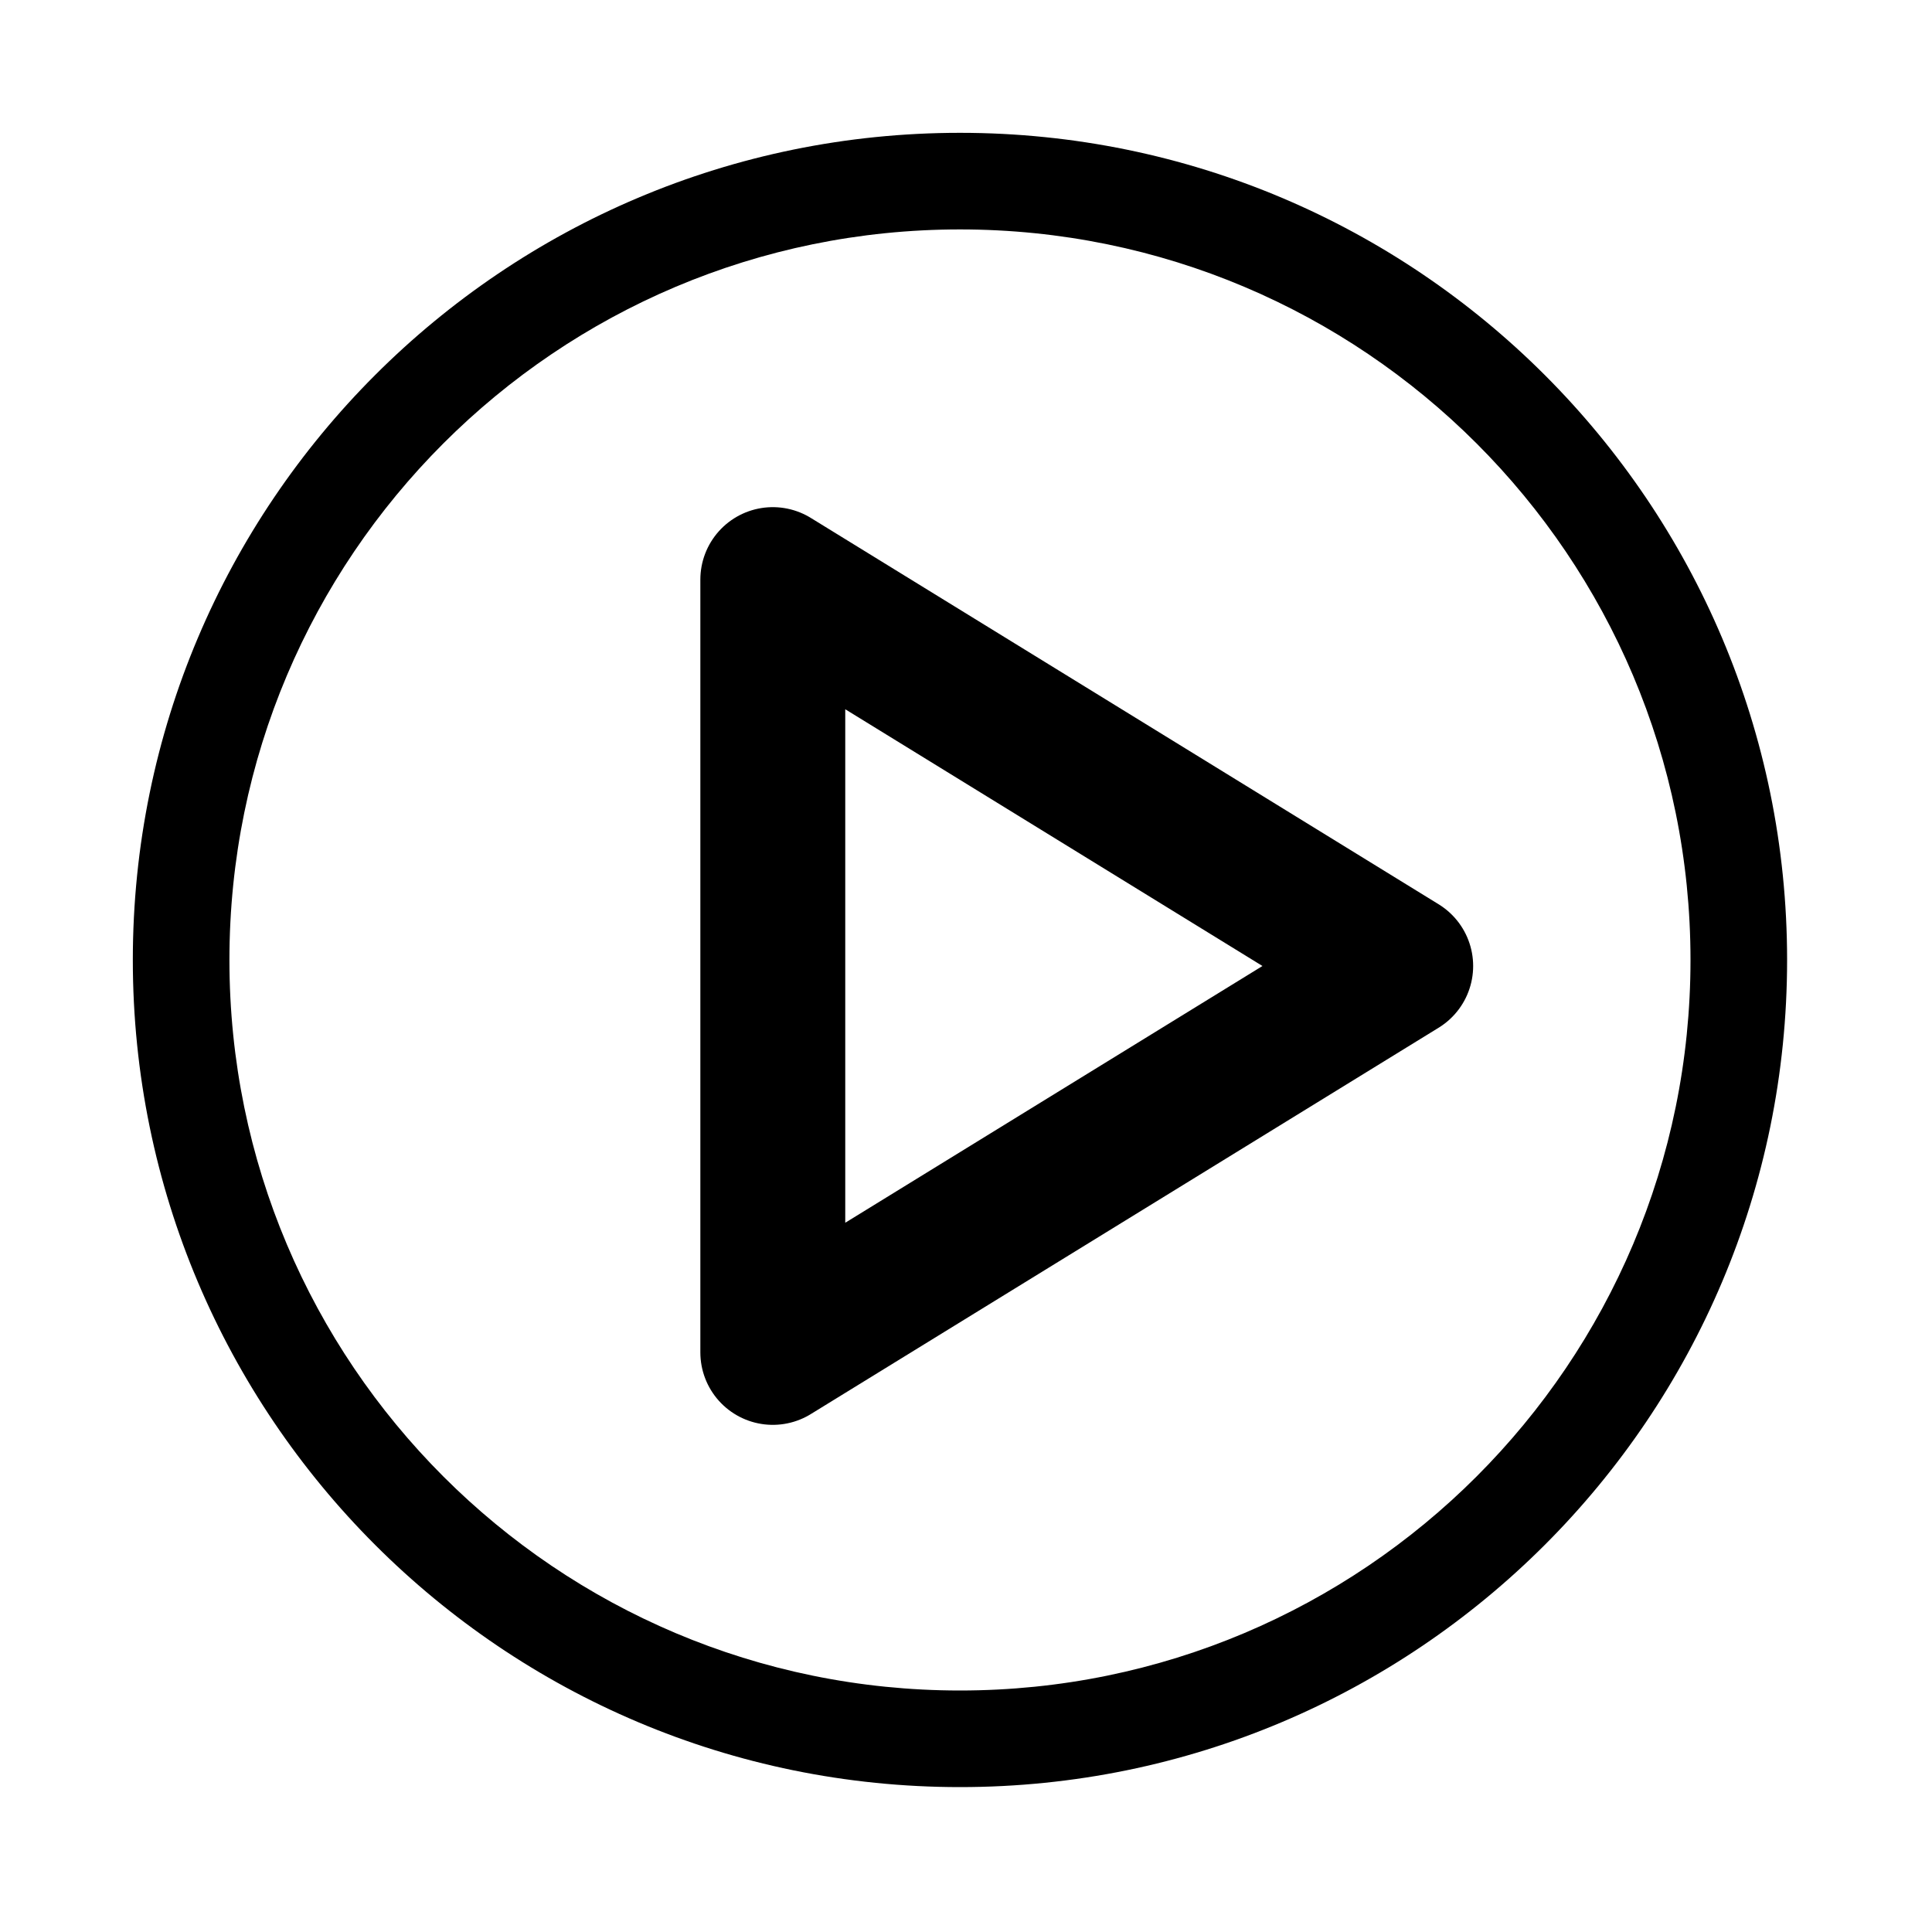
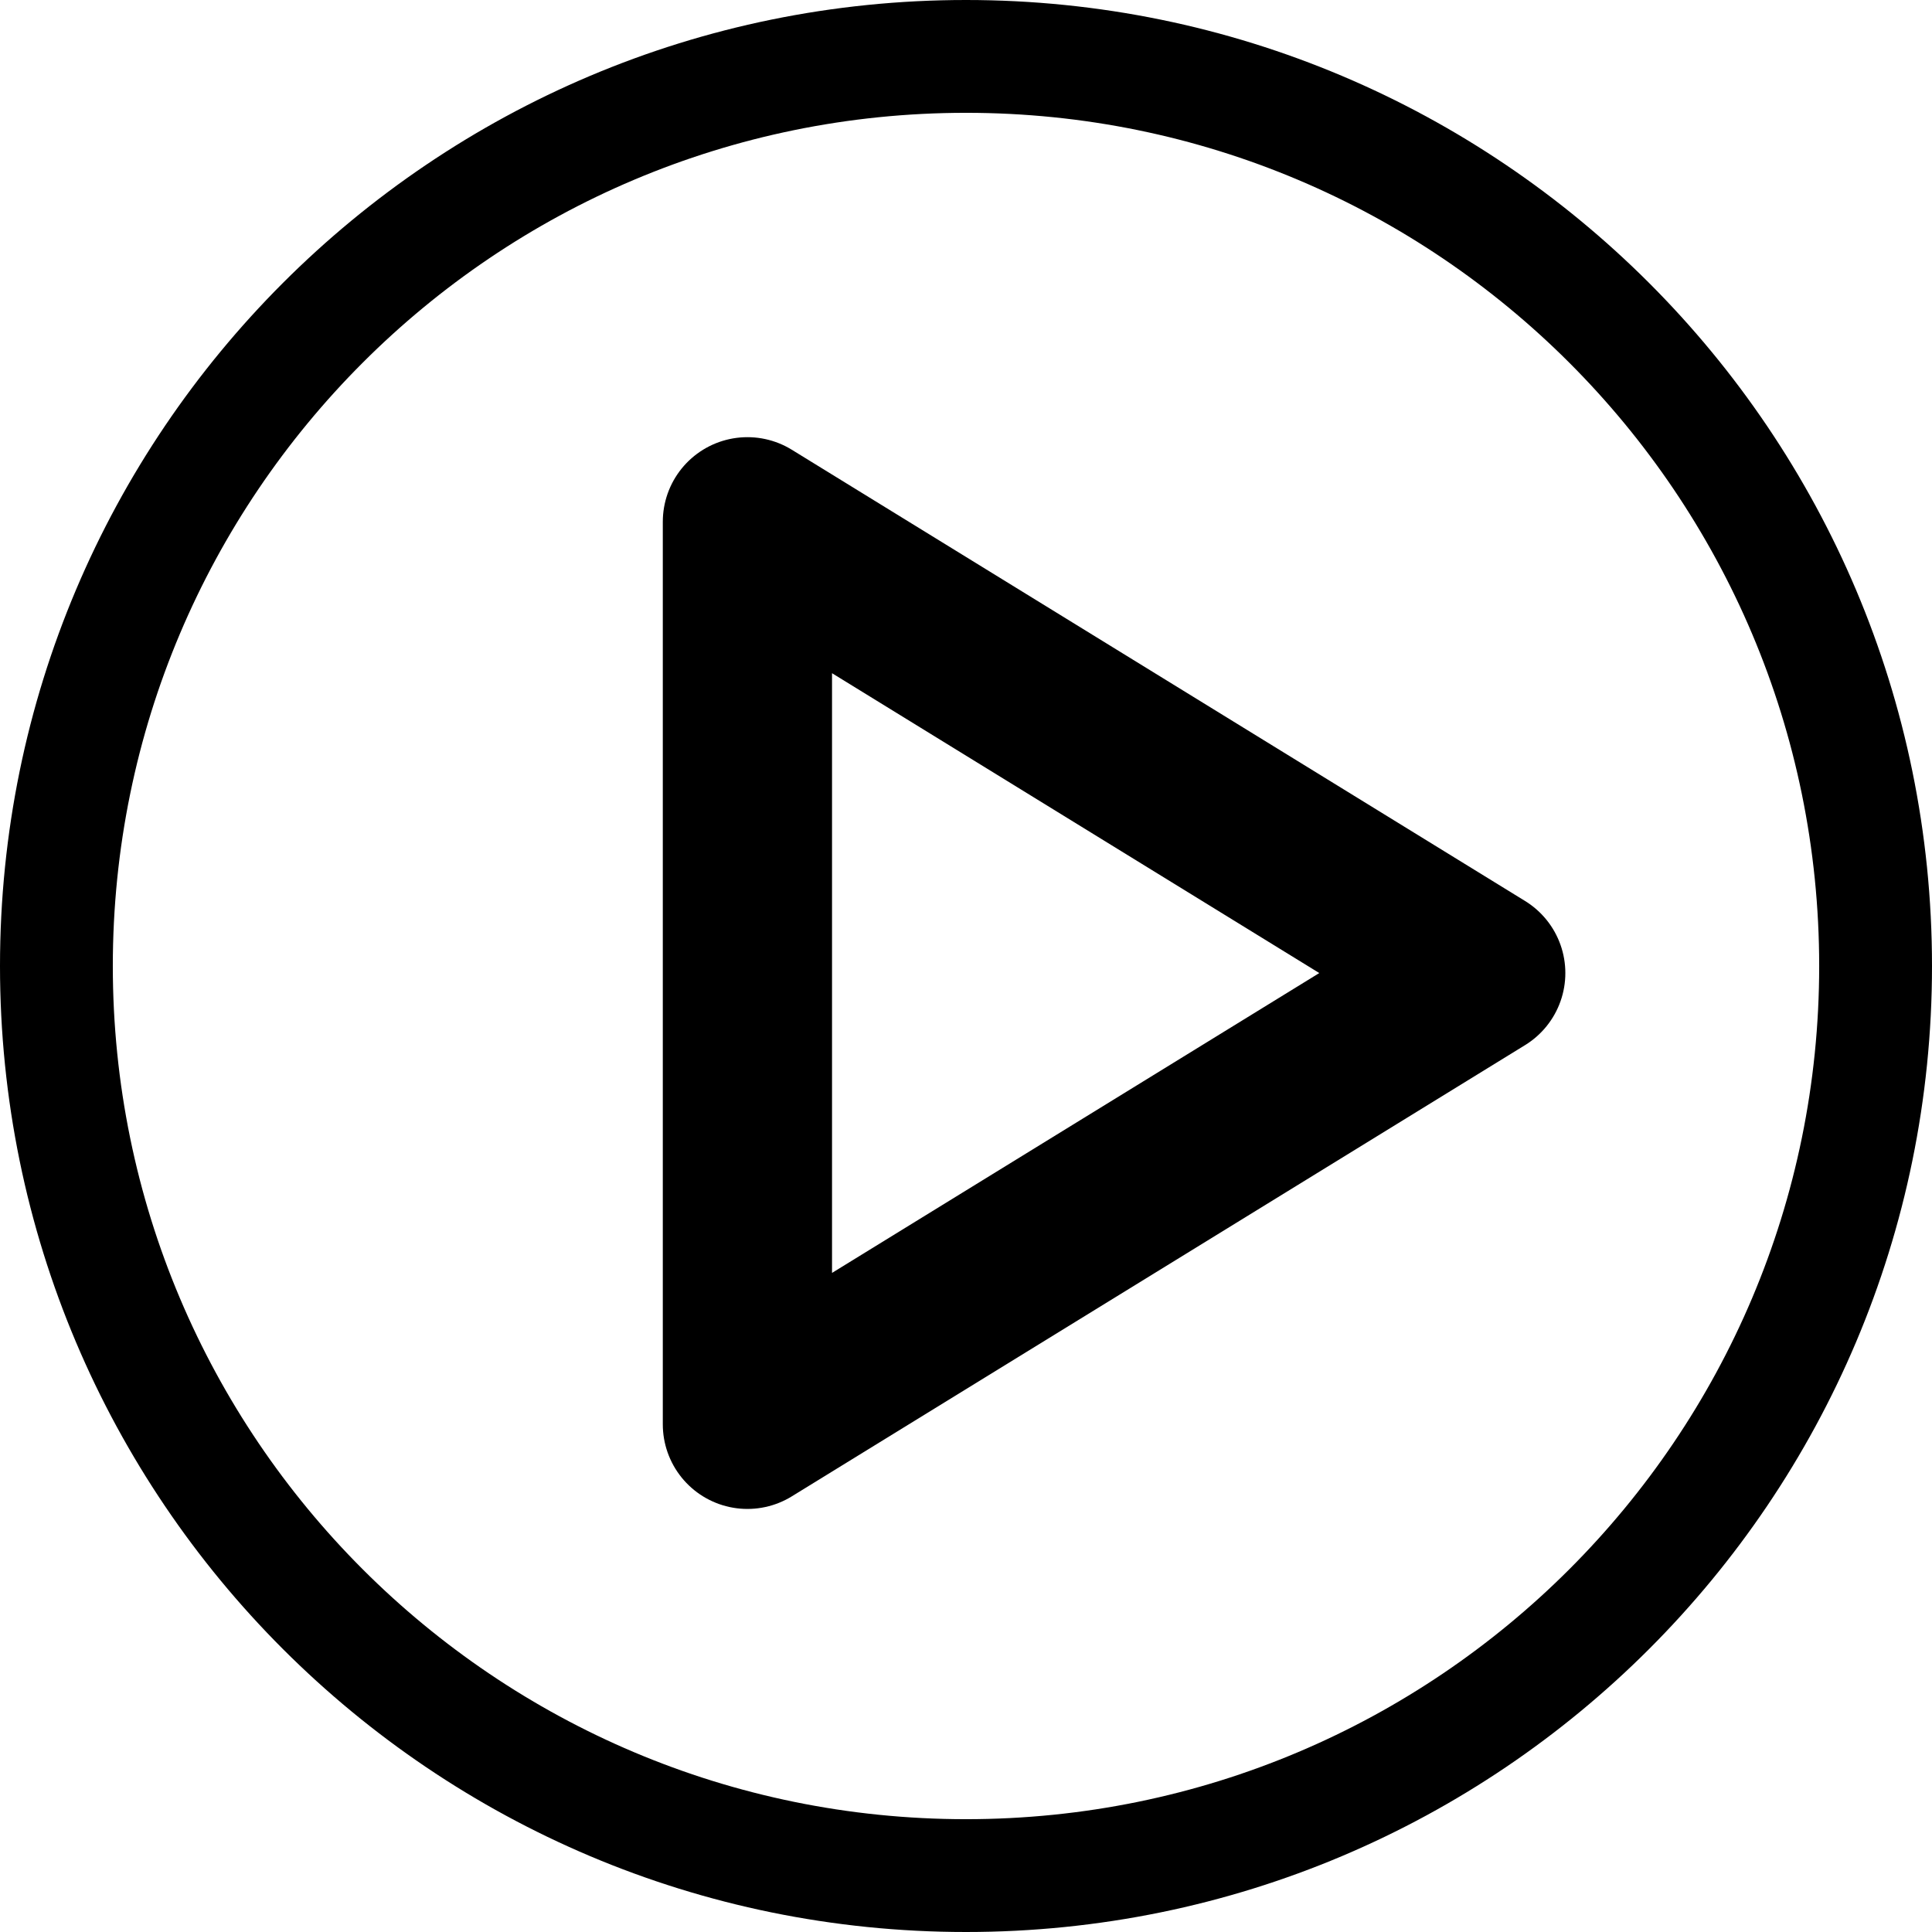
- <svg xmlns="http://www.w3.org/2000/svg" version="1.1" x="0px" y="0px" viewBox="0 0 80 80" enable-background="new 0 0 80 80" xml:space="preserve">
-   <g>
-     <path d="M39.75,5.5C20.834,5.5,5.5,20.834,5.5,39.75C5.5,58.666,20.834,74,39.75,74C58.666,74,74,58.666,74,39.75   C74,20.834,58.666,5.5,39.75,5.5z M39.75,70C23.043,70,9.5,56.457,9.5,39.75C9.5,23.043,23.043,9.5,39.75,9.5   C56.457,9.5,70,23.043,70,39.75C70,56.457,56.457,70,39.75,70z" />
-     <polygon points="32,24 32,56 58,40" style="fill: none; stroke: black; stroke-width: 6; stroke-linejoin: round;" />
+ <svg xmlns="http://www.w3.org/2000/svg" viewBox="0 0 68.5 68.5">
+   <g id="g6" transform="translate(-5.5,-5.5)">
+     <path d="M 39.75,5.5 C 20.834,5.5 5.5,20.834 5.5,39.75 5.5,58.666 20.834,74 39.75,74 58.666,74 74,58.666 74,39.75 74,20.834 58.666,5.5 39.75,5.5 Z m 0,64.5 C 23.043,70 9.5,56.457 9.5,39.75 9.5,23.043 23.043,9.5 39.75,9.5 56.457,9.5 70,23.043 70,39.75 70,56.457 56.457,70 39.75,70 Z" id="path2" />
+     <polygon points="58,40 32,24 32,56 " style="fill:none;stroke:#000000;stroke-width:6;stroke-linejoin:round" id="polygon4" />
  </g>
</svg>
